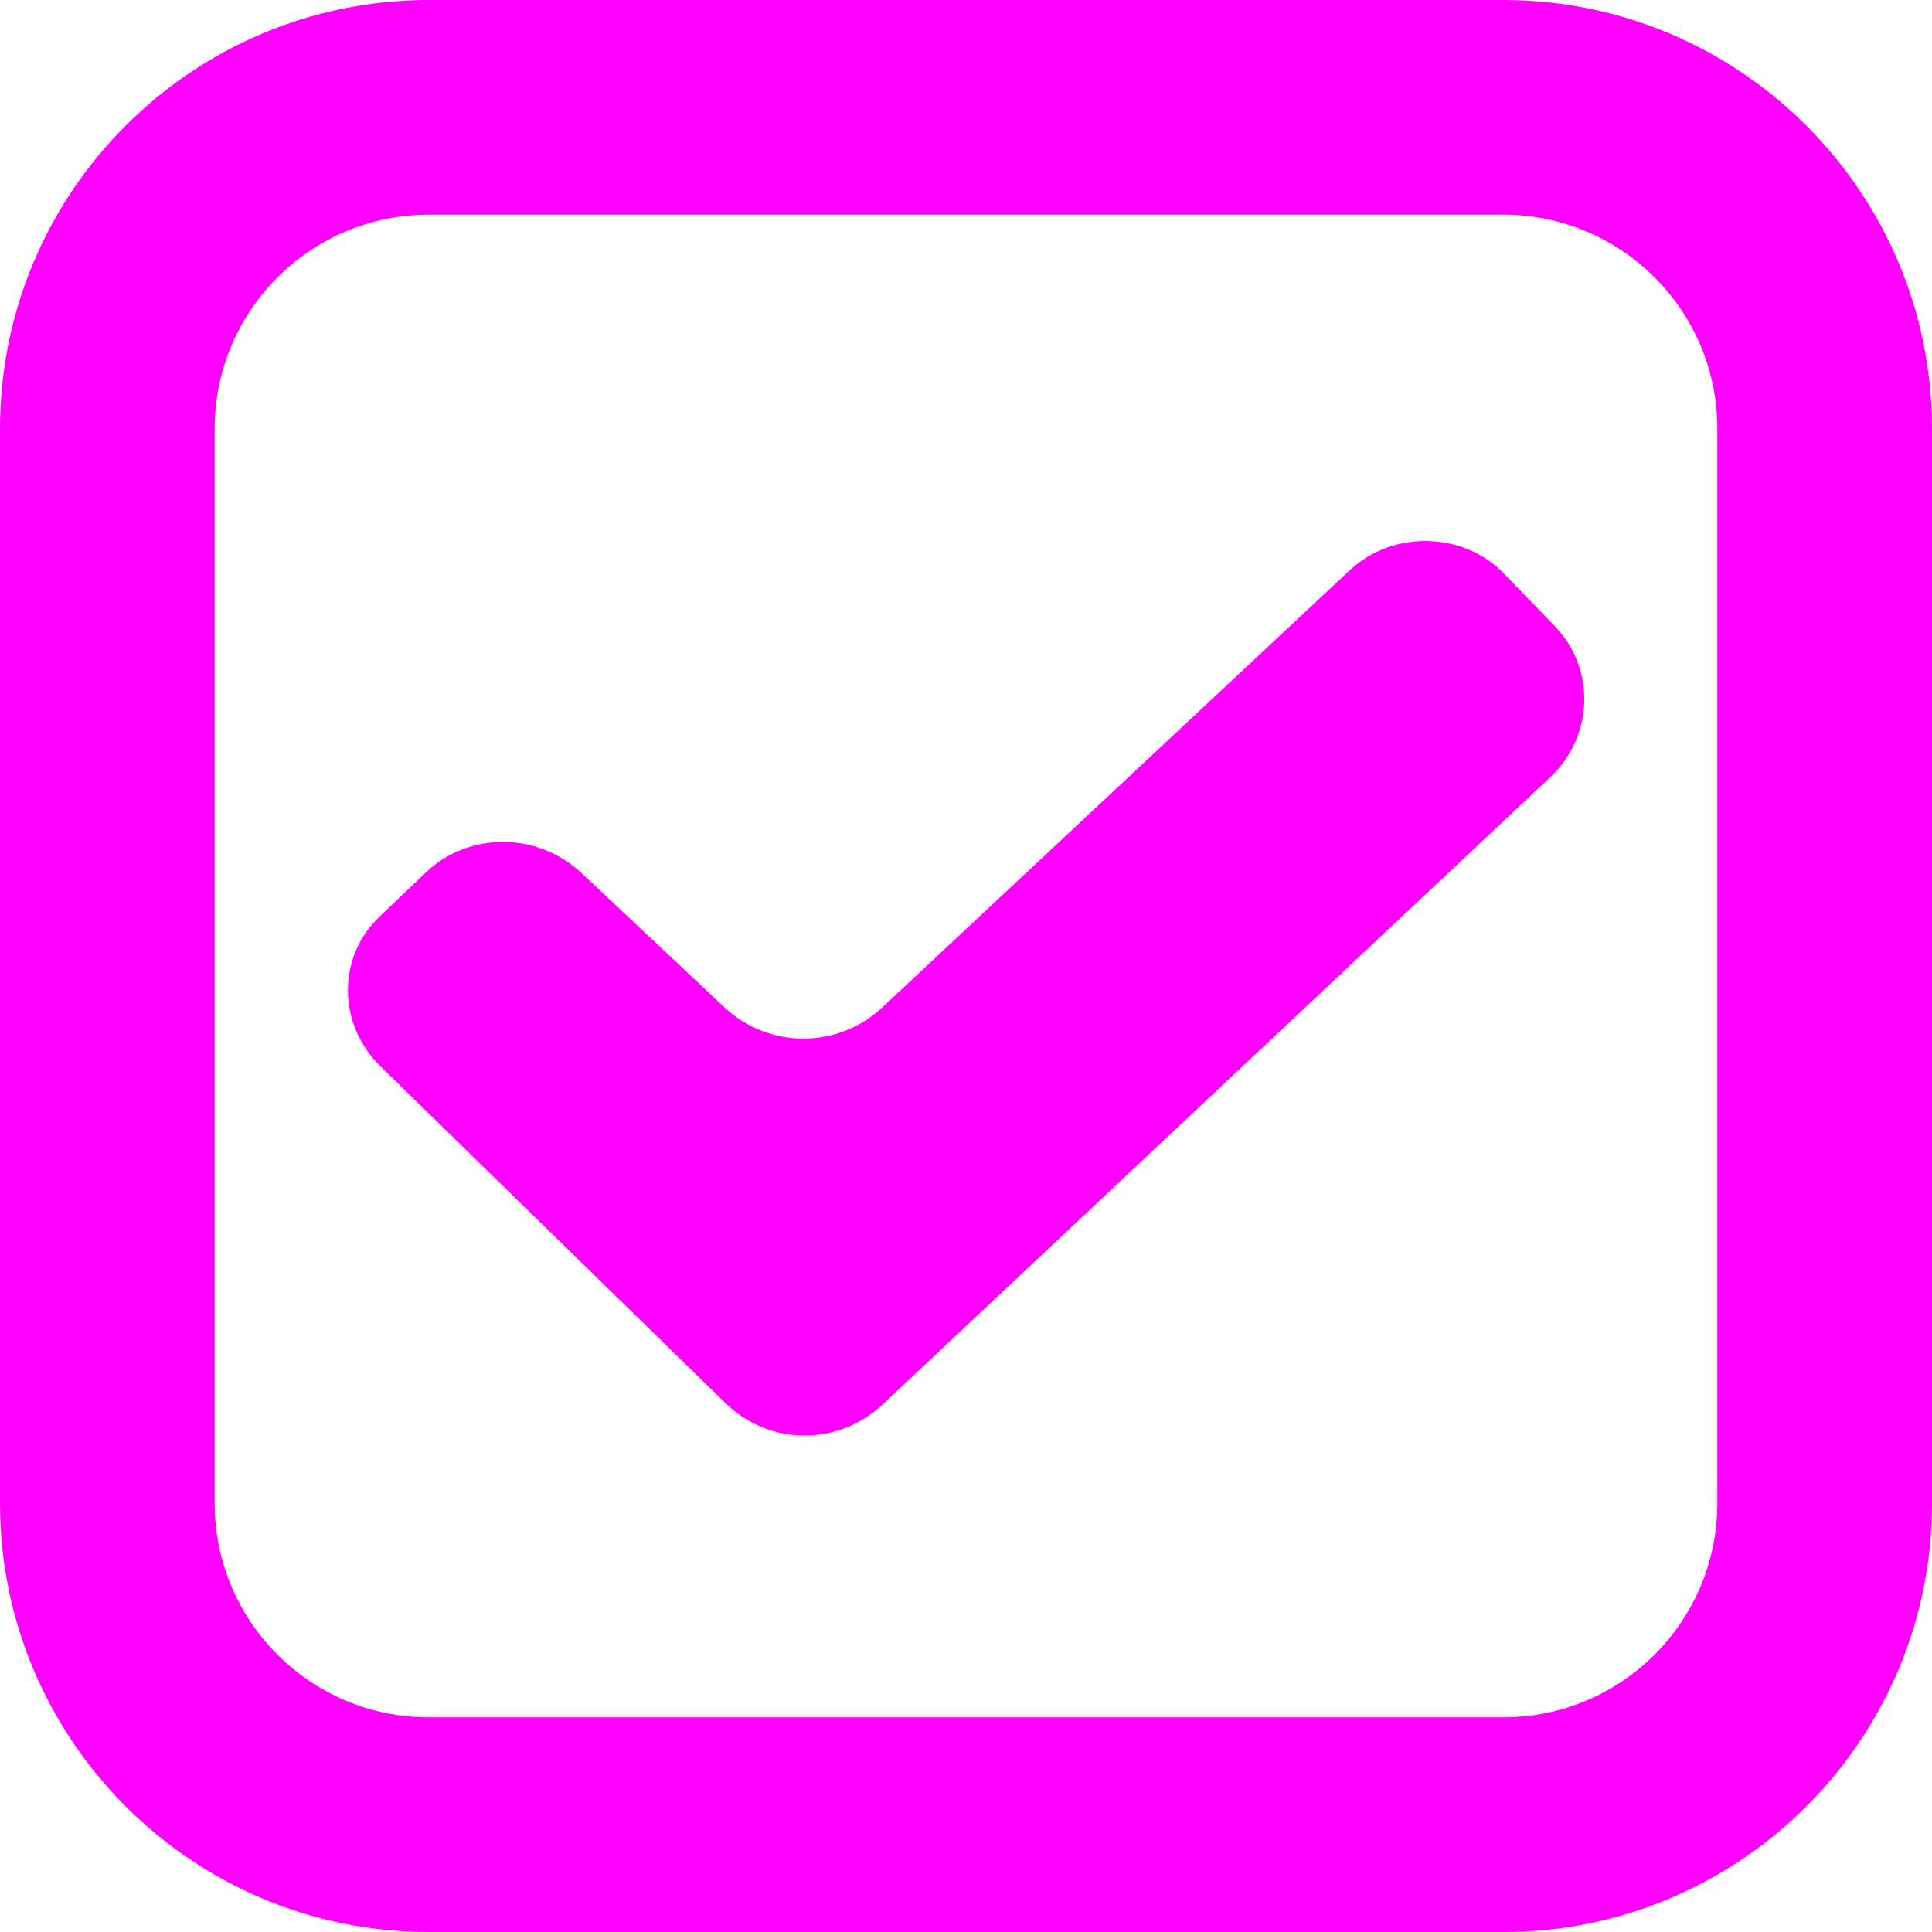
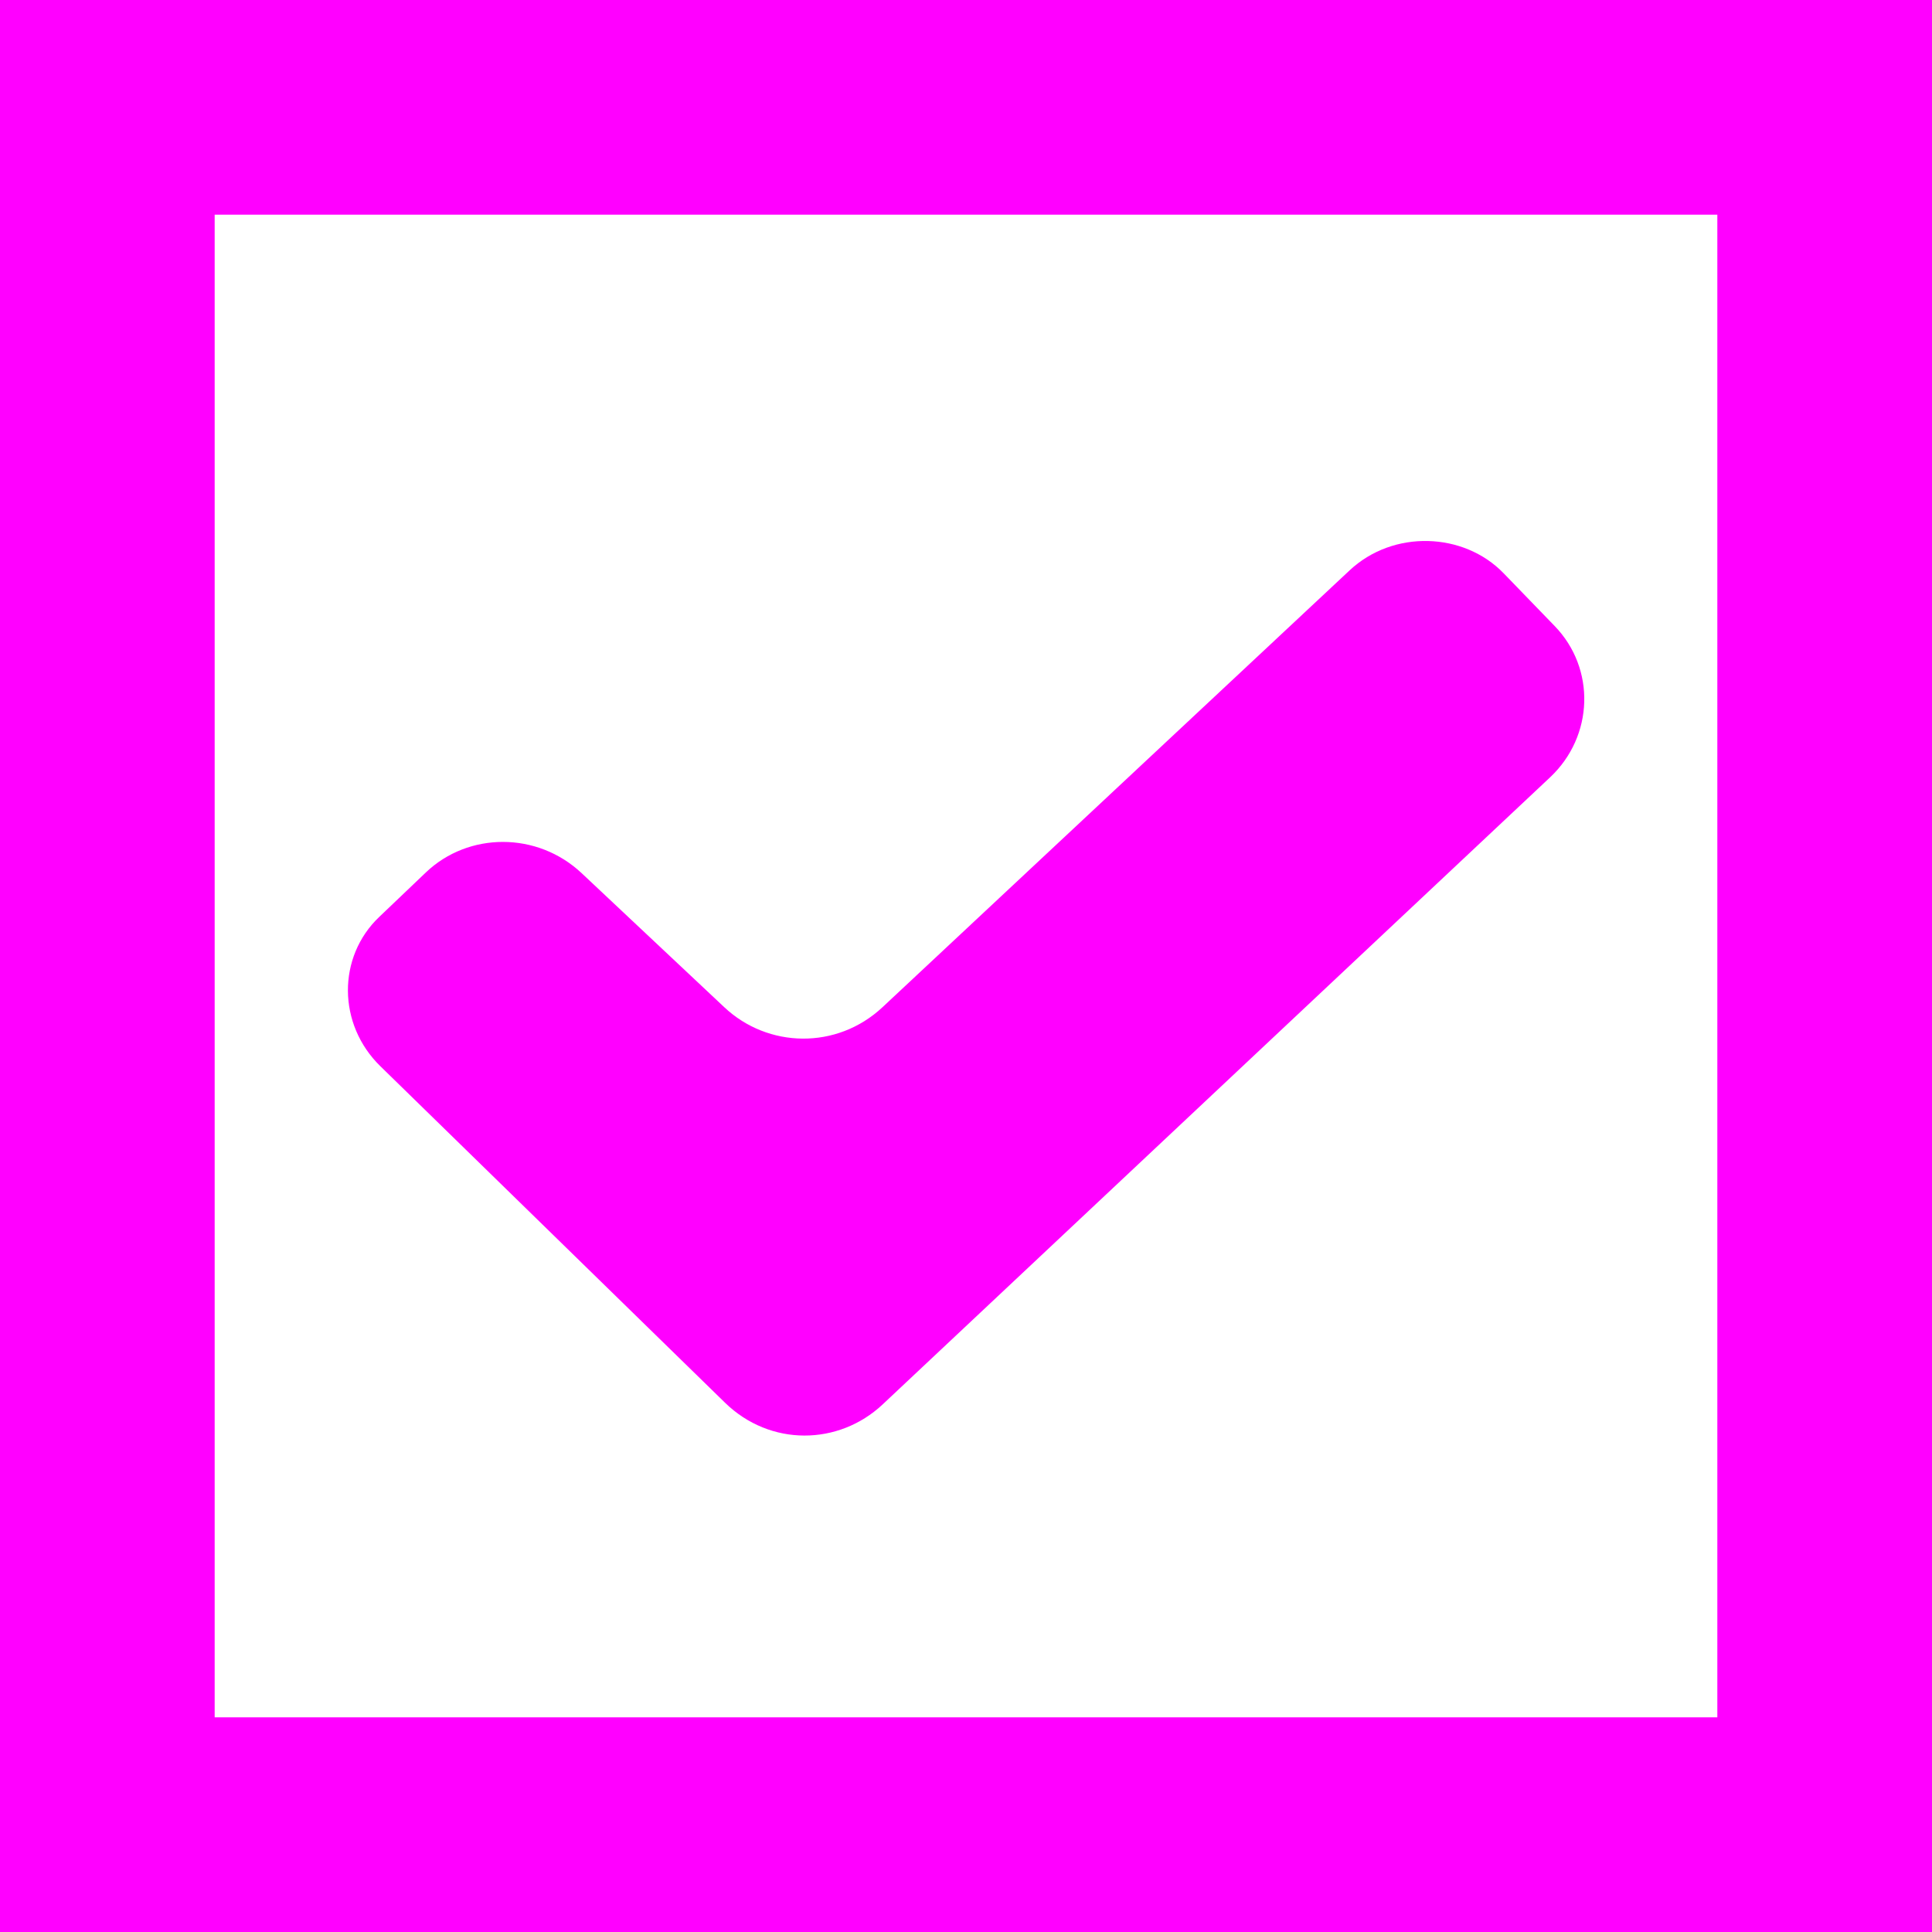
<svg xmlns="http://www.w3.org/2000/svg" width="9" height="9" viewBox="0 0 9 9">
  <g fill="none" fill-rule="evenodd">
    <rect width="9" height="9" />
-     <path fill="#FF00FF" fill-rule="nonzero" d="M1,1.997 L1,7.003 C1,7.553 1.447,8 1.997,8 L7.003,8 C7.553,8 8,7.553 8,7.003 L8,1.997 C8,1.447 7.553,1 7.003,1 L1.997,1 C1.447,1 1,1.447 1,1.997 Z M0,1.997 C0,0.894 0.896,0 1.997,0 L7.003,0 C8.106,0 9,0.896 9,1.997 L9,7.003 C9,8.106 8.104,9 7.003,9 L1.997,9 C0.894,9 0,8.104 0,7.003 L0,1.997 Z M4.111,6.543 L7.221,3.621 C7.425,3.429 7.434,3.114 7.242,2.916 L7.004,2.67 C6.819,2.479 6.491,2.466 6.287,2.657 L4.111,4.692 C3.898,4.891 3.577,4.883 3.374,4.692 L2.71,4.068 C2.503,3.873 2.182,3.875 1.984,4.064 L1.767,4.271 C1.571,4.457 1.571,4.772 1.773,4.968 L3.377,6.534 C3.588,6.74 3.907,6.734 4.111,6.543 Z" />
+     <path fill="#FF00FF" d="M4.111,6.543 C3.907,6.734 3.588,6.74 3.377,6.534 L1.773,4.968 C1.571,4.772 1.571,4.457 1.767,4.271 L1.984,4.064 C2.182,3.875 2.503,3.873 2.71,4.068 L3.374,4.692 C3.577,4.883 3.898,4.891 4.111,4.692 L6.287,2.657 C6.491,2.466 6.819,2.479 7.004,2.67 L7.242,2.916 C7.434,3.114 7.425,3.429 7.221,3.621 L4.111,6.543 Z" />
+     <path fill="#FF00FF" fill-rule="nonzero" d="M1,8 L8,8 L8,1 L1,1 L1,8 Z M0,0 L9,0 L9,9 L0,9 L0,0 Z" />
  </g>
</svg>
